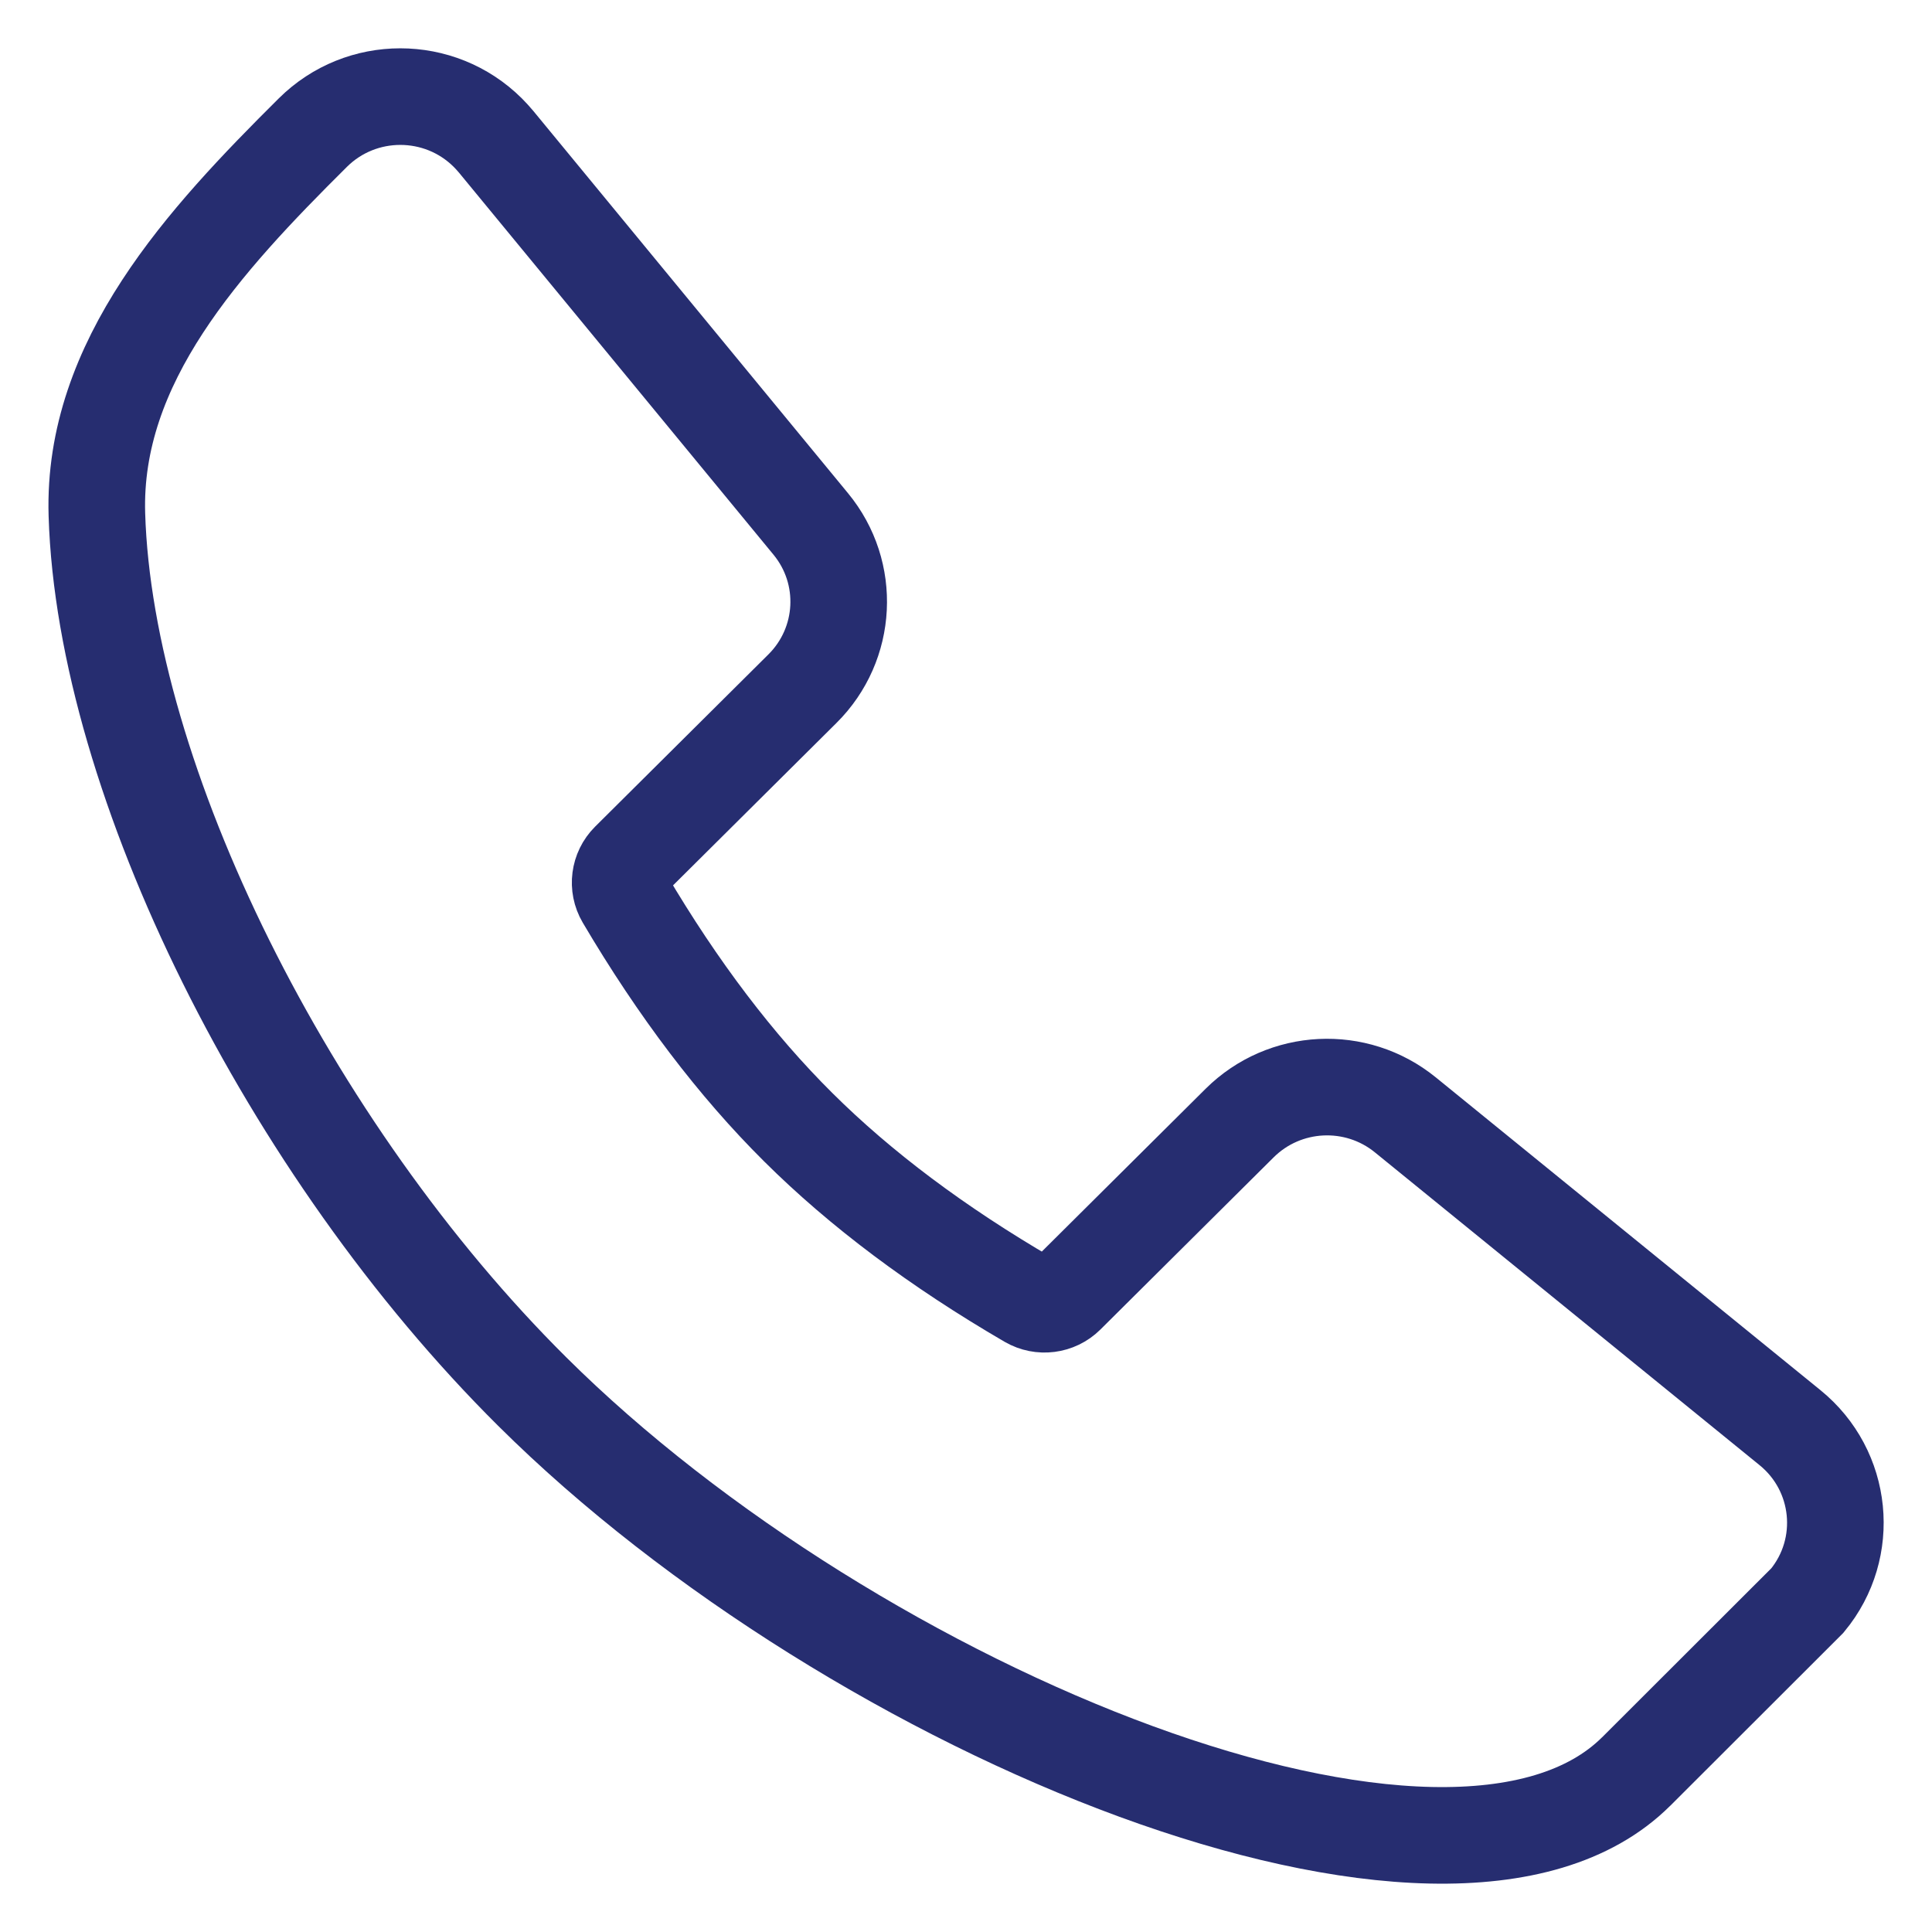
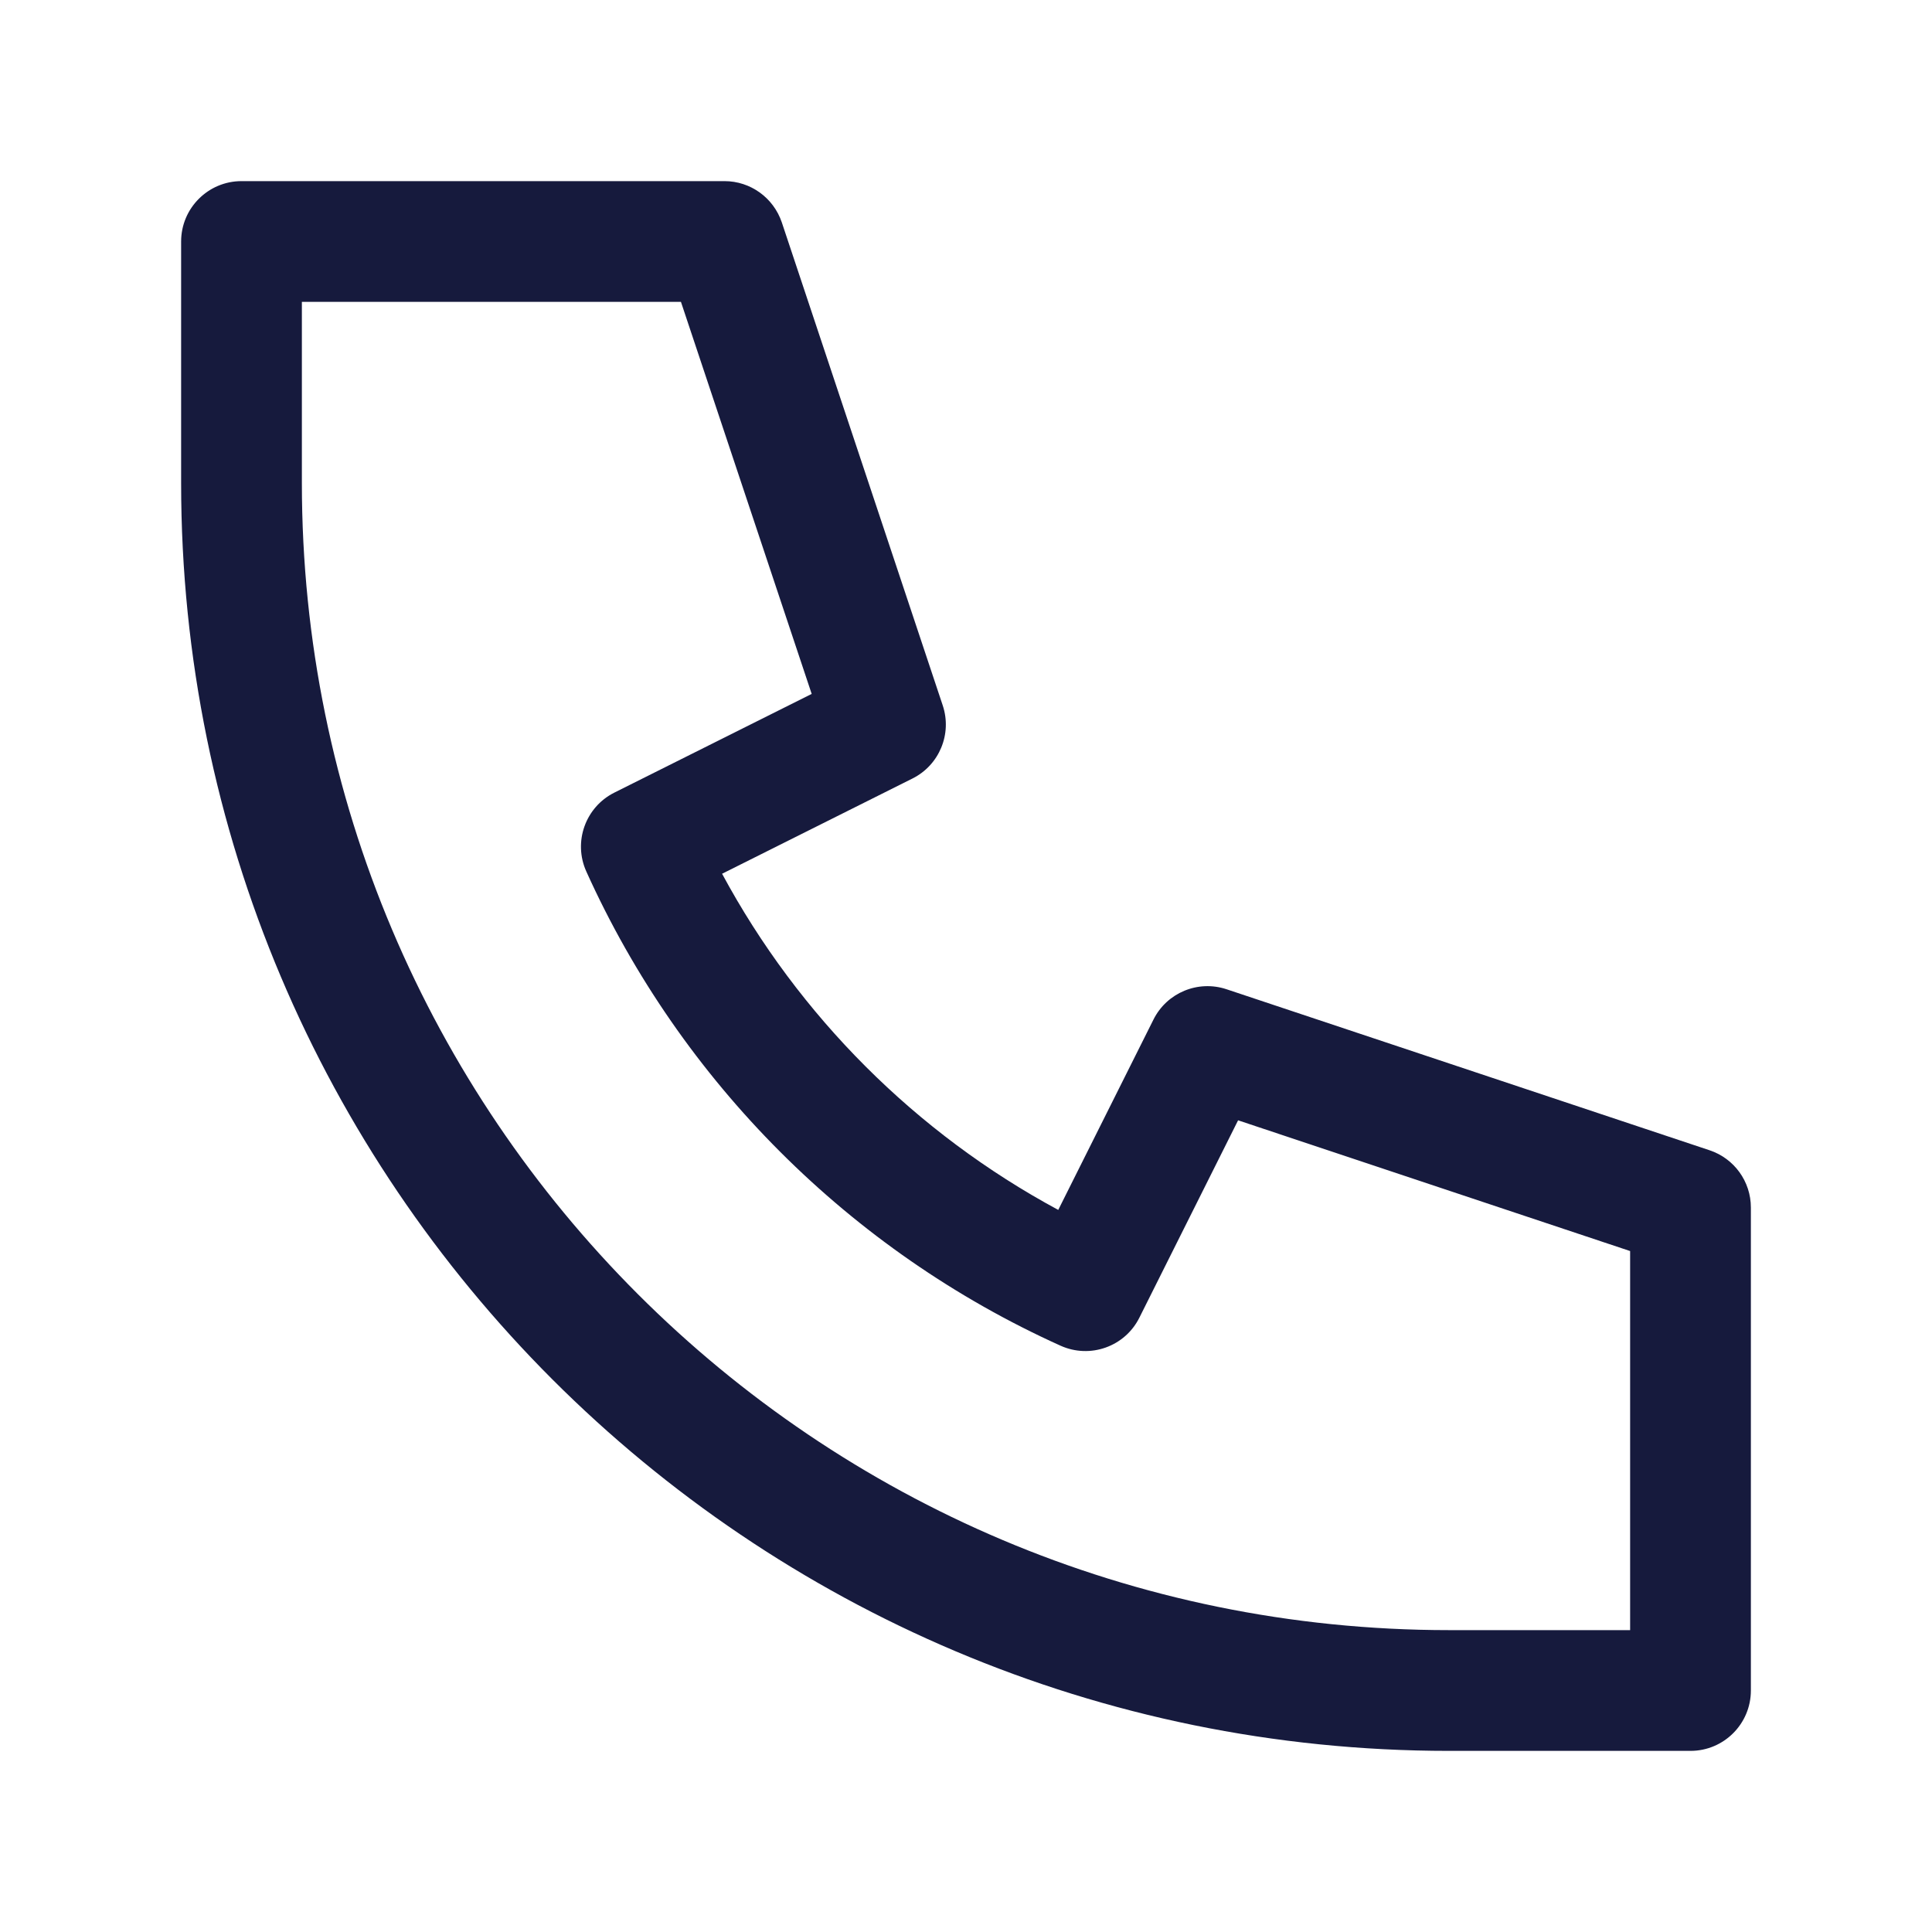
- <svg xmlns="http://www.w3.org/2000/svg" width="40" height="40" fill="none" viewBox="0 0 40 40">
-   <path stroke="#262D70" stroke-width="2" d="M33.872 36.68c-3.838 3.814-16.143-1.2-22.853-7.869-5.052-5.02-8.847-12.662-9.013-18.158C1.91 7.487 4.231 4.977 6.478 2.745c1-.993 2.62-.993 3.62 0 .06.06.117.123.172.188l6.516 7.915c.833 1.011.758 2.486-.172 3.41l-3.587 3.565c-.206.205-.247.522-.1.772 1.111 1.883 2.312 3.464 3.601 4.744 1.288 1.28 2.879 2.474 4.774 3.577.252.146.57.105.776-.099l3.587-3.565c.93-.924 2.413-.998 3.431-.17l7.964 6.476c1.095.889 1.256 2.493.36 3.579l-3.549 3.545Z" clip-rule="evenodd" />
+ <svg xmlns="http://www.w3.org/2000/svg" width="24" height="24" viewBox="0 0 24 24" fill="none">
+   <path fill-rule="evenodd" clip-rule="evenodd" d="M3.75 3.75V6C3.75 13.87 10.13 20.25 18 20.25H20.25V15.541L15.38 13.917L14.154 16.368C13.974 16.729 13.542 16.882 13.175 16.717C10.564 15.539 8.461 13.436 7.283 10.825C7.118 10.458 7.272 10.026 7.632 9.846L10.083 8.62L8.459 3.75L3.75 3.75ZM3 2.25L9 2.25C9.323 2.25 9.609 2.457 9.712 2.763L11.711 8.763C11.829 9.117 11.669 9.504 11.335 9.671L8.97 10.854C9.922 12.621 11.379 14.078 13.146 15.03L14.329 12.665C14.496 12.331 14.883 12.171 15.237 12.289L21.237 14.289C21.543 14.391 21.75 14.677 21.75 15V21C21.75 21.414 21.414 21.75 21 21.75H18C9.302 21.75 2.25 14.698 2.25 6V3C2.25 2.586 2.586 2.25 3 2.25Z" fill="#161A3D" />
</svg>
